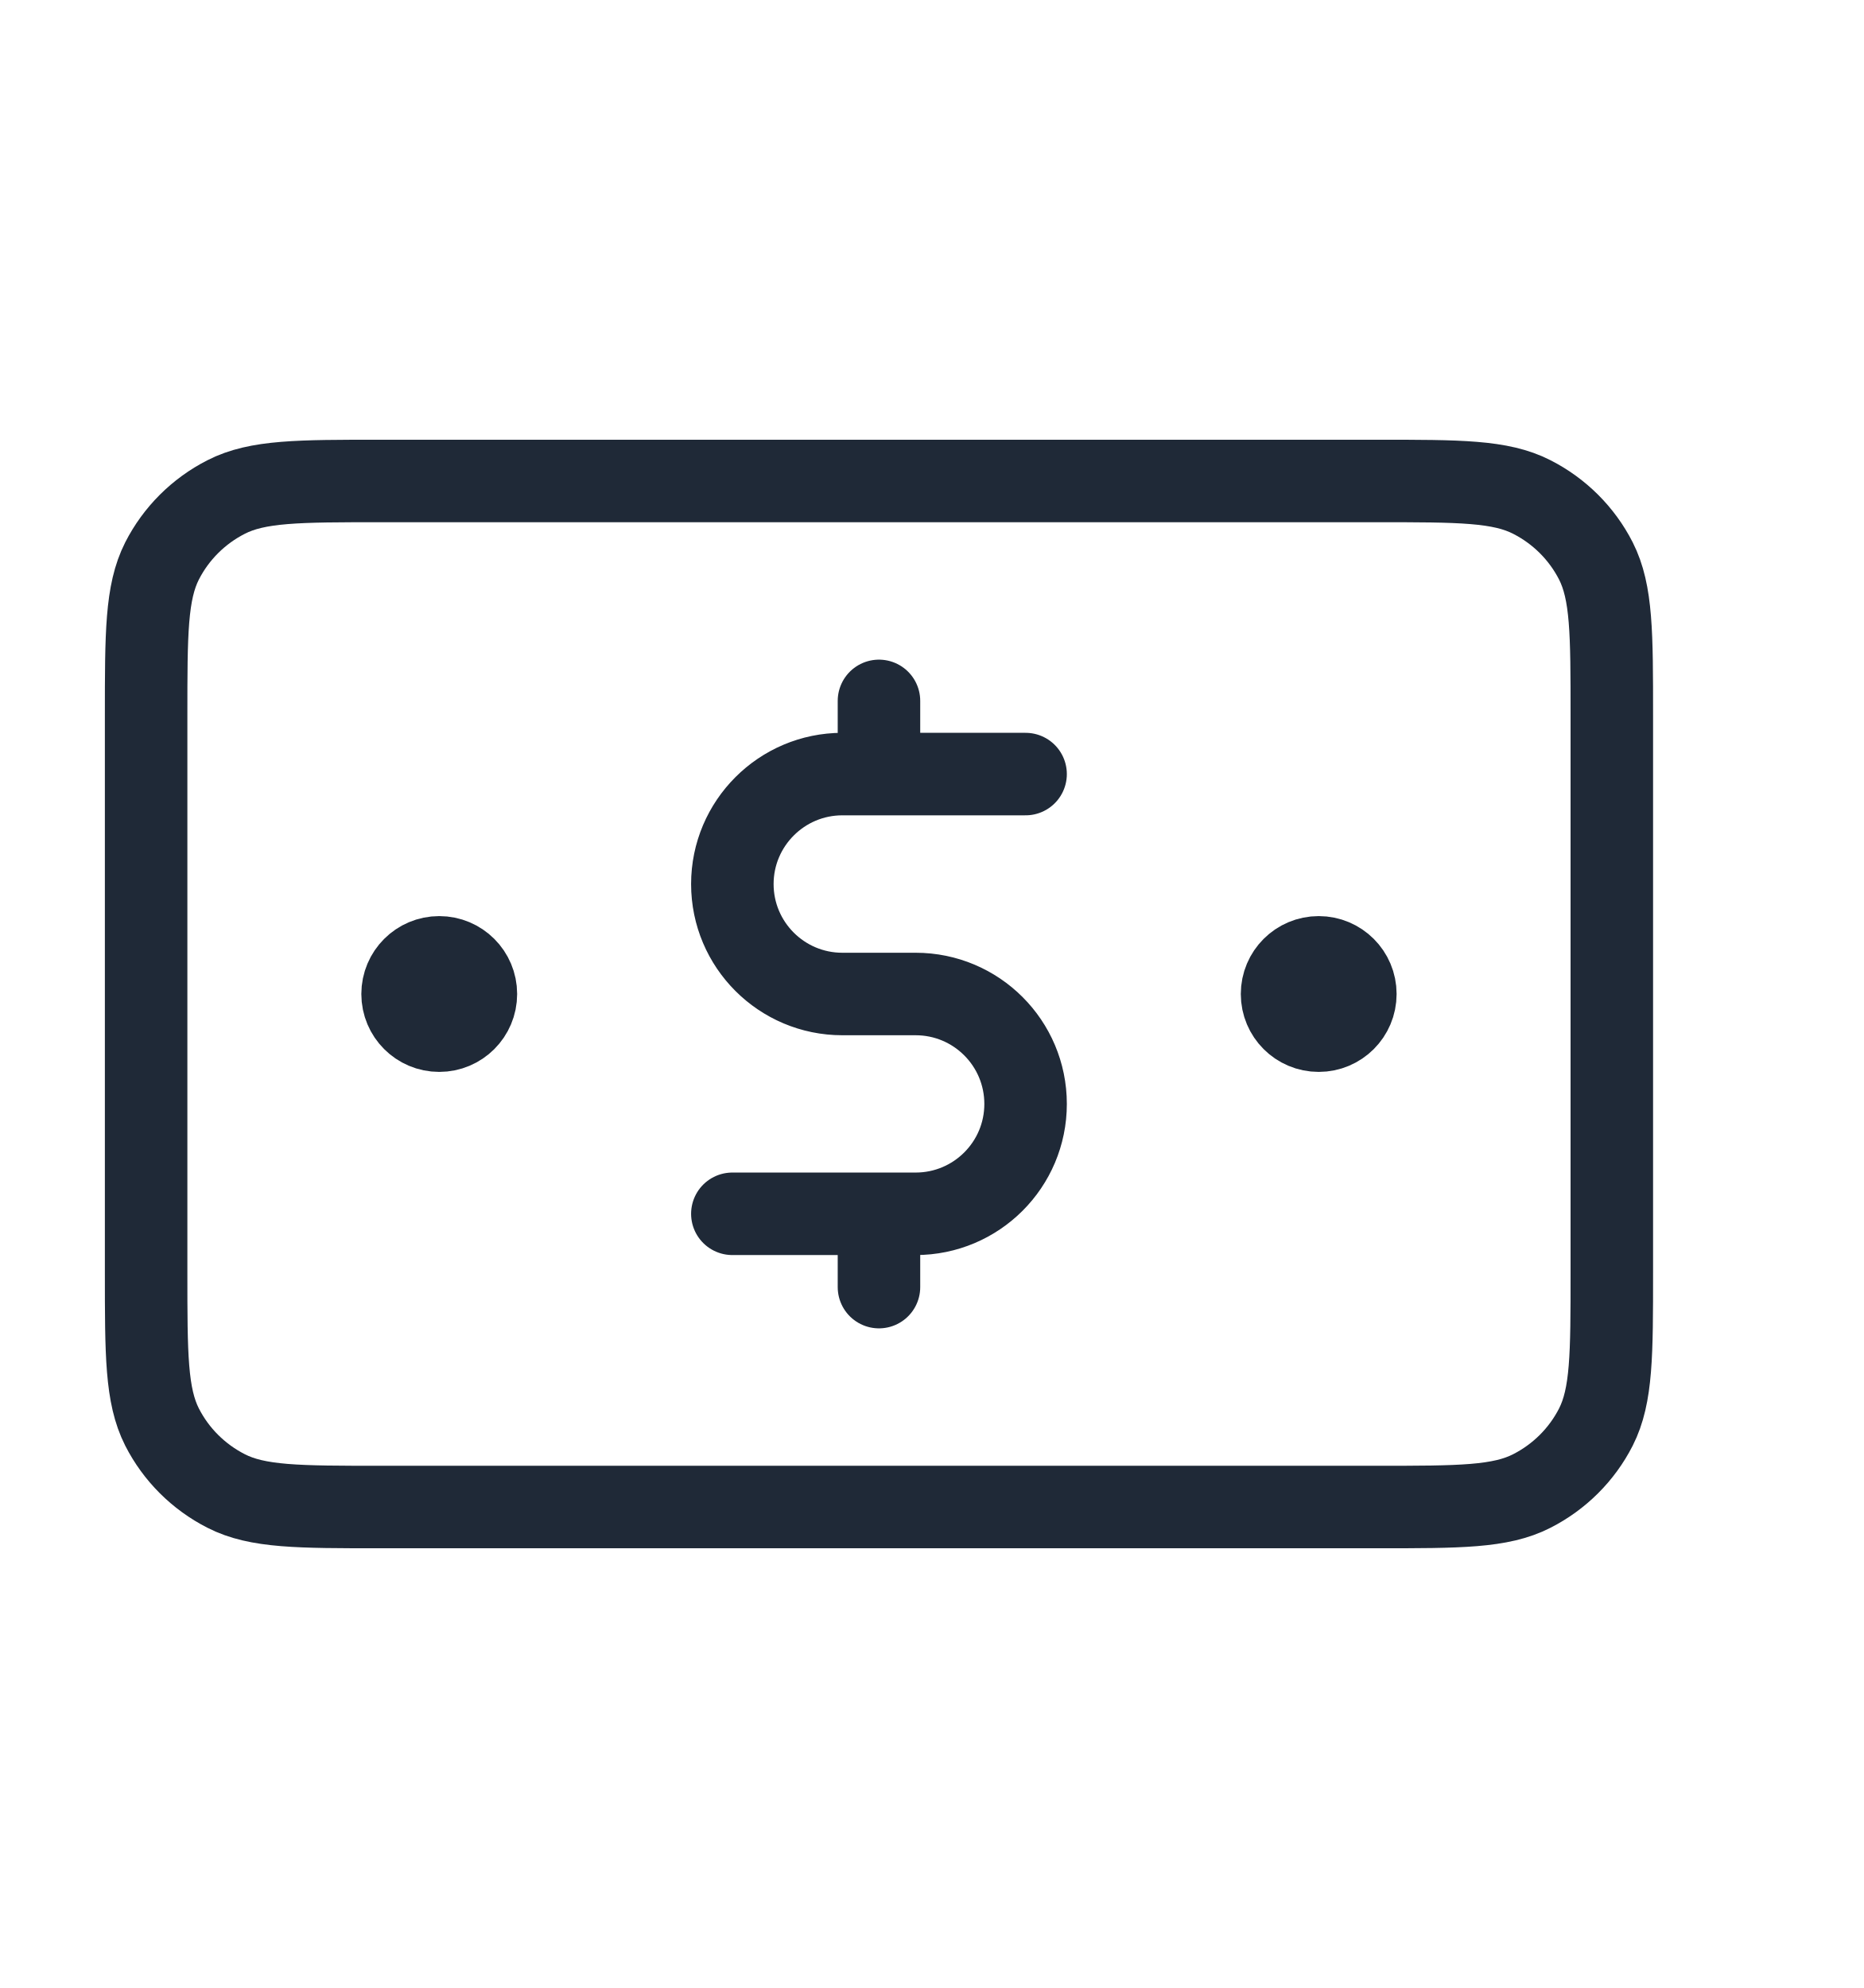
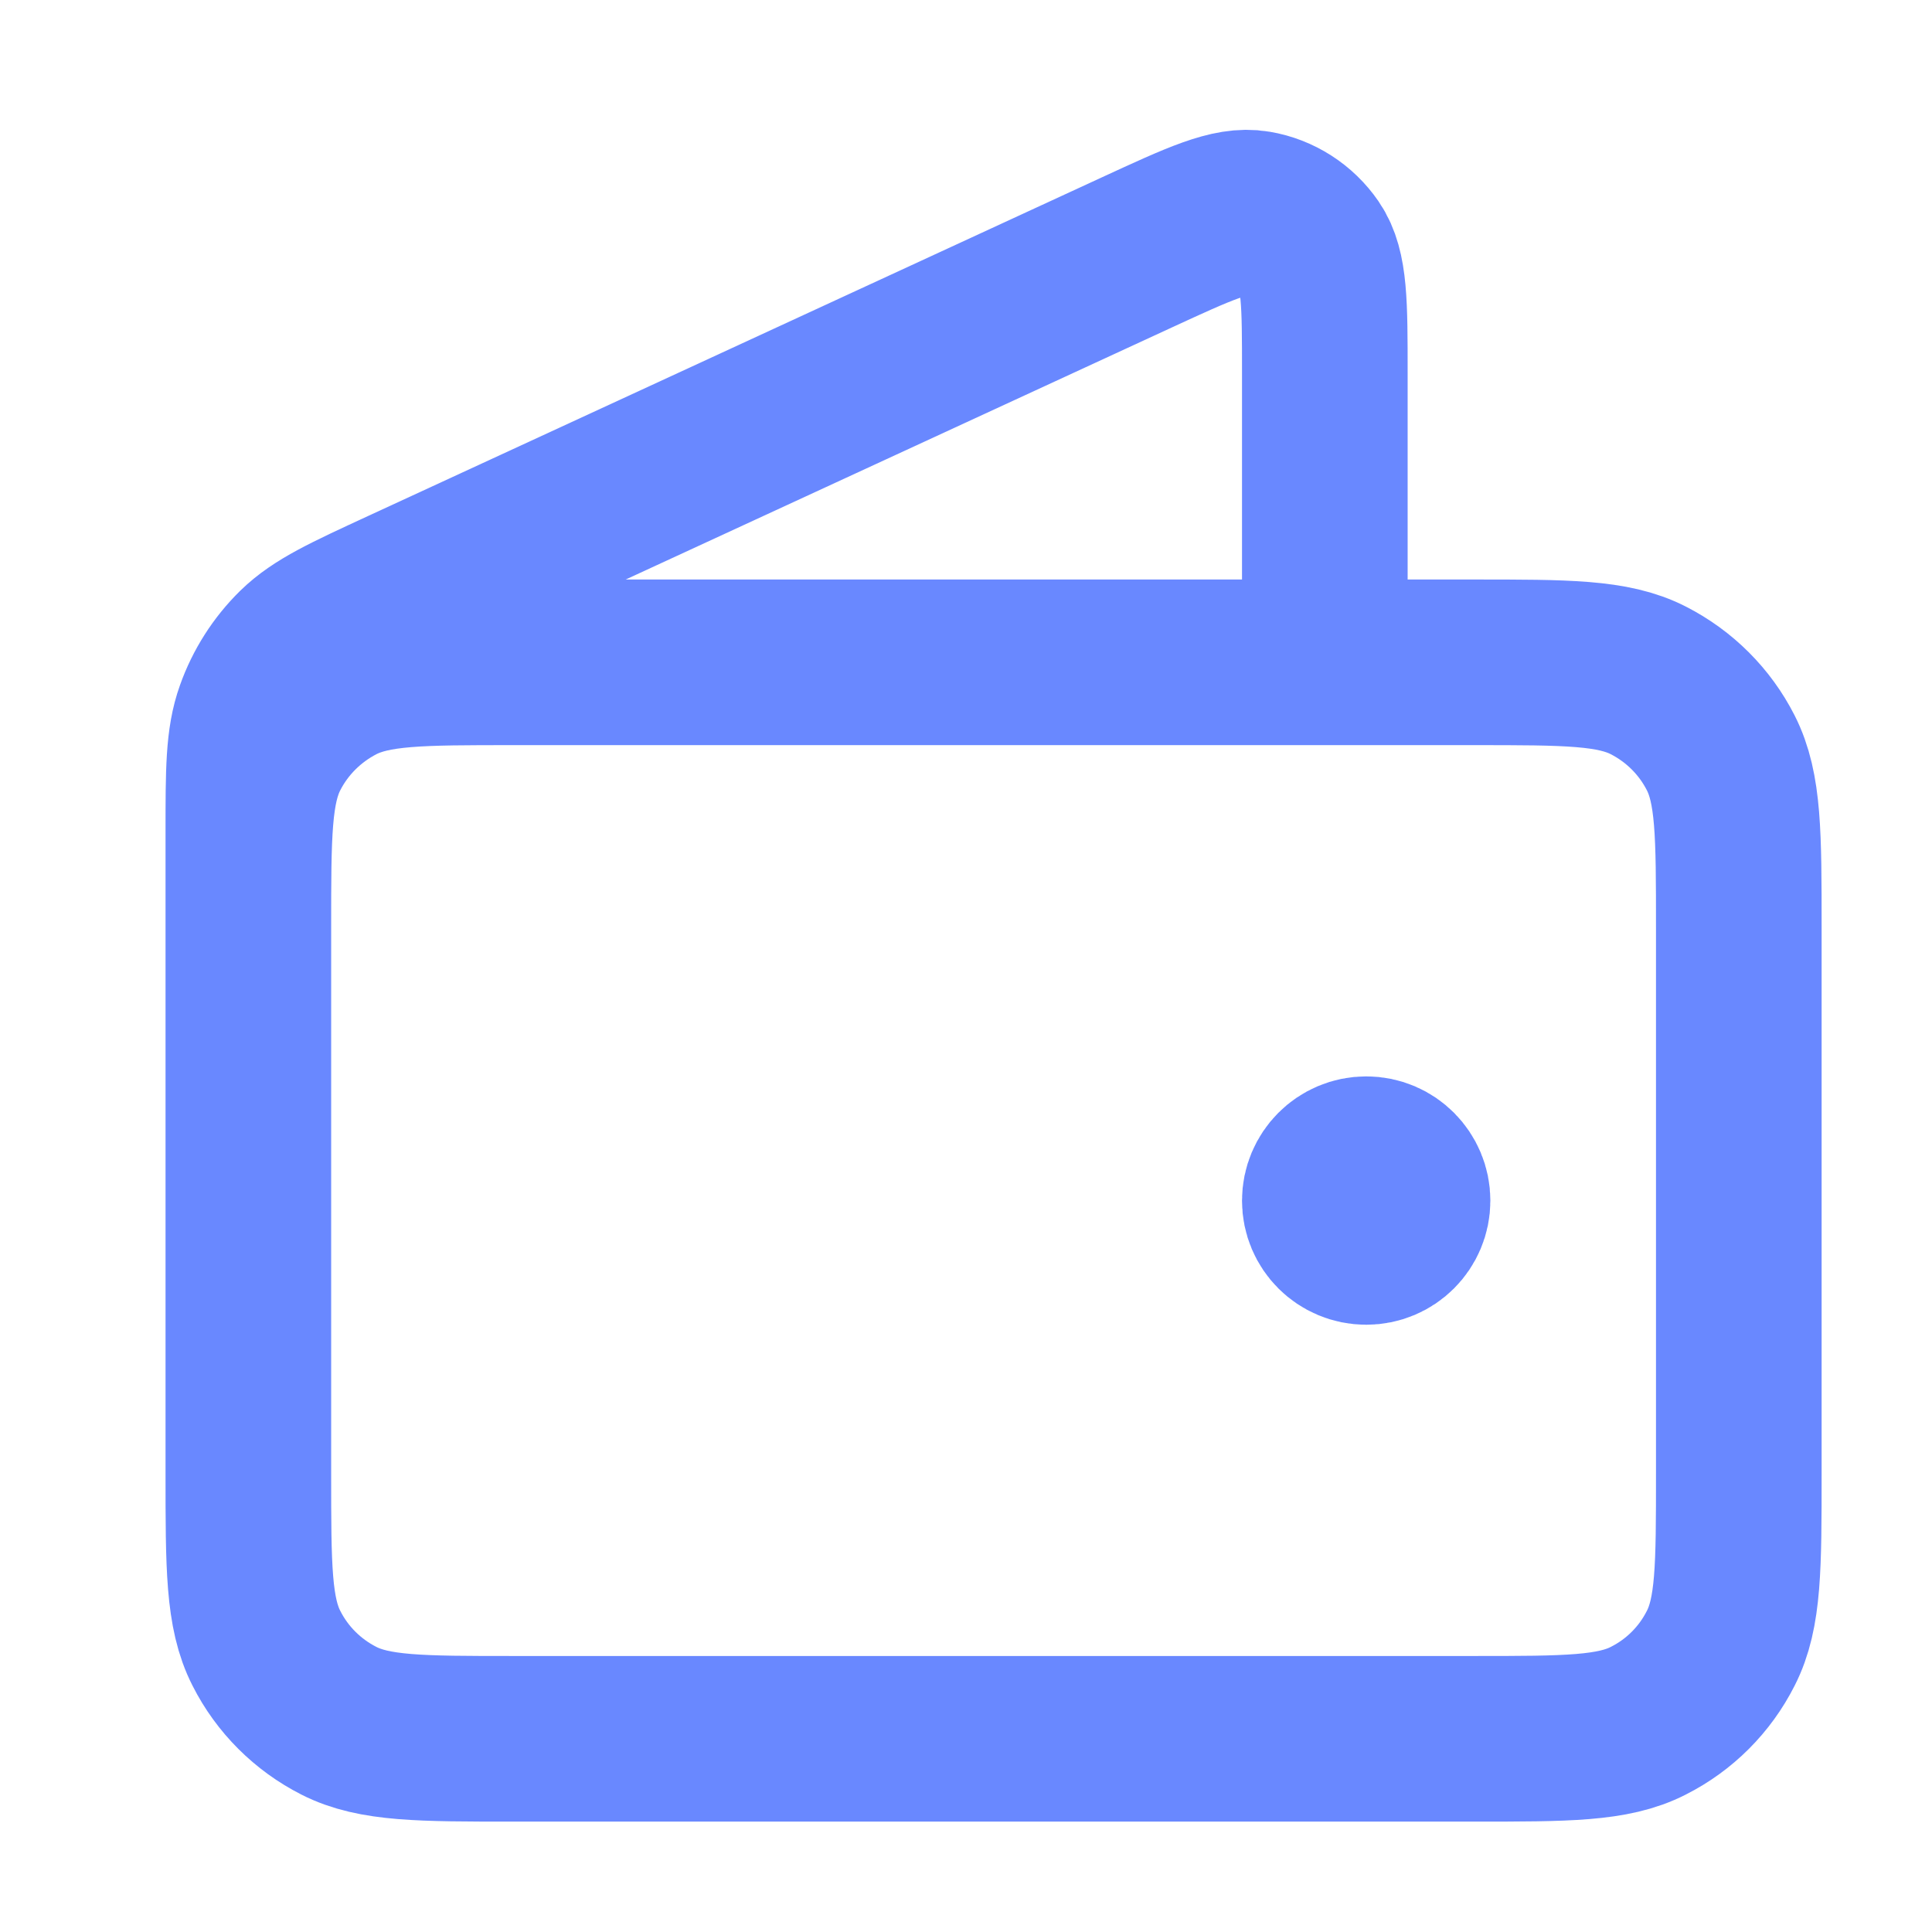
- <svg xmlns="http://www.w3.org/2000/svg" width="15" height="16" viewBox="0 0 15 16" fill="none">
-   <path d="M8.254 6.23H6.779C6.291 6.23 5.894 6.627 5.894 7.115C5.894 7.604 6.291 8 6.779 8H7.369C7.858 8 8.254 8.396 8.254 8.885C8.254 9.373 7.858 9.769 7.369 9.769H5.894M7.074 5.641V6.23M7.074 9.769V10.359M10.613 8H10.619M3.535 8H3.541M1.176 5.759L1.176 10.241C1.176 10.902 1.176 11.232 1.304 11.485C1.417 11.707 1.598 11.887 1.82 12C2.072 12.129 2.403 12.129 3.063 12.129L11.085 12.129C11.746 12.129 12.076 12.129 12.328 12C12.55 11.887 12.731 11.707 12.844 11.485C12.972 11.232 12.972 10.902 12.972 10.241V5.759C12.972 5.098 12.972 4.768 12.844 4.515C12.731 4.293 12.55 4.113 12.328 4C12.076 3.871 11.746 3.871 11.085 3.871L3.063 3.871C2.403 3.871 2.072 3.871 1.82 4C1.598 4.113 1.417 4.293 1.304 4.515C1.176 4.768 1.176 5.098 1.176 5.759ZM10.908 8C10.908 8.163 10.776 8.295 10.613 8.295C10.45 8.295 10.318 8.163 10.318 8C10.318 7.837 10.45 7.705 10.613 7.705C10.776 7.705 10.908 7.837 10.908 8ZM3.83 8C3.83 8.163 3.698 8.295 3.535 8.295C3.372 8.295 3.24 8.163 3.24 8C3.24 7.837 3.372 7.705 3.535 7.705C3.698 7.705 3.83 7.837 3.83 8Z" stroke="#1F2937" stroke-width="0.664" stroke-linecap="round" stroke-linejoin="round" />
+ <svg xmlns="http://www.w3.org/2000/svg" width="11" height="11" viewBox="0 0 11 11" fill="none">
+   <path d="M7.543 3.771V2.122C7.543 1.73 7.543 1.534 7.46 1.413C7.388 1.308 7.276 1.236 7.151 1.215C7.007 1.19 6.829 1.273 6.473 1.437L2.291 3.367C1.973 3.514 1.814 3.587 1.698 3.7C1.595 3.801 1.517 3.924 1.469 4.059C1.414 4.212 1.414 4.387 1.414 4.737V7.071M7.779 6.836H7.783M1.414 5.28L1.414 8.391C1.414 8.92 1.414 9.184 1.517 9.385C1.607 9.563 1.752 9.707 1.929 9.797C2.131 9.9 2.395 9.9 2.923 9.9H8.391C8.919 9.9 9.184 9.9 9.385 9.797C9.563 9.707 9.707 9.563 9.797 9.385C9.9 9.184 9.9 8.92 9.9 8.391V5.28C9.9 4.752 9.9 4.488 9.797 4.286C9.707 4.109 9.563 3.965 9.385 3.874C9.184 3.771 8.919 3.771 8.391 3.771L2.923 3.771C2.395 3.771 2.131 3.771 1.929 3.874C1.752 3.965 1.607 4.109 1.517 4.286C1.414 4.488 1.414 4.752 1.414 5.28ZM8.014 6.836C8.014 6.966 7.909 7.071 7.779 7.071C7.648 7.071 7.543 6.966 7.543 6.836C7.543 6.706 7.648 6.6 7.779 6.6C7.909 6.6 8.014 6.706 8.014 6.836Z" stroke="#6988FF" stroke-width="0.943" stroke-linecap="round" stroke-linejoin="round" />
</svg>
